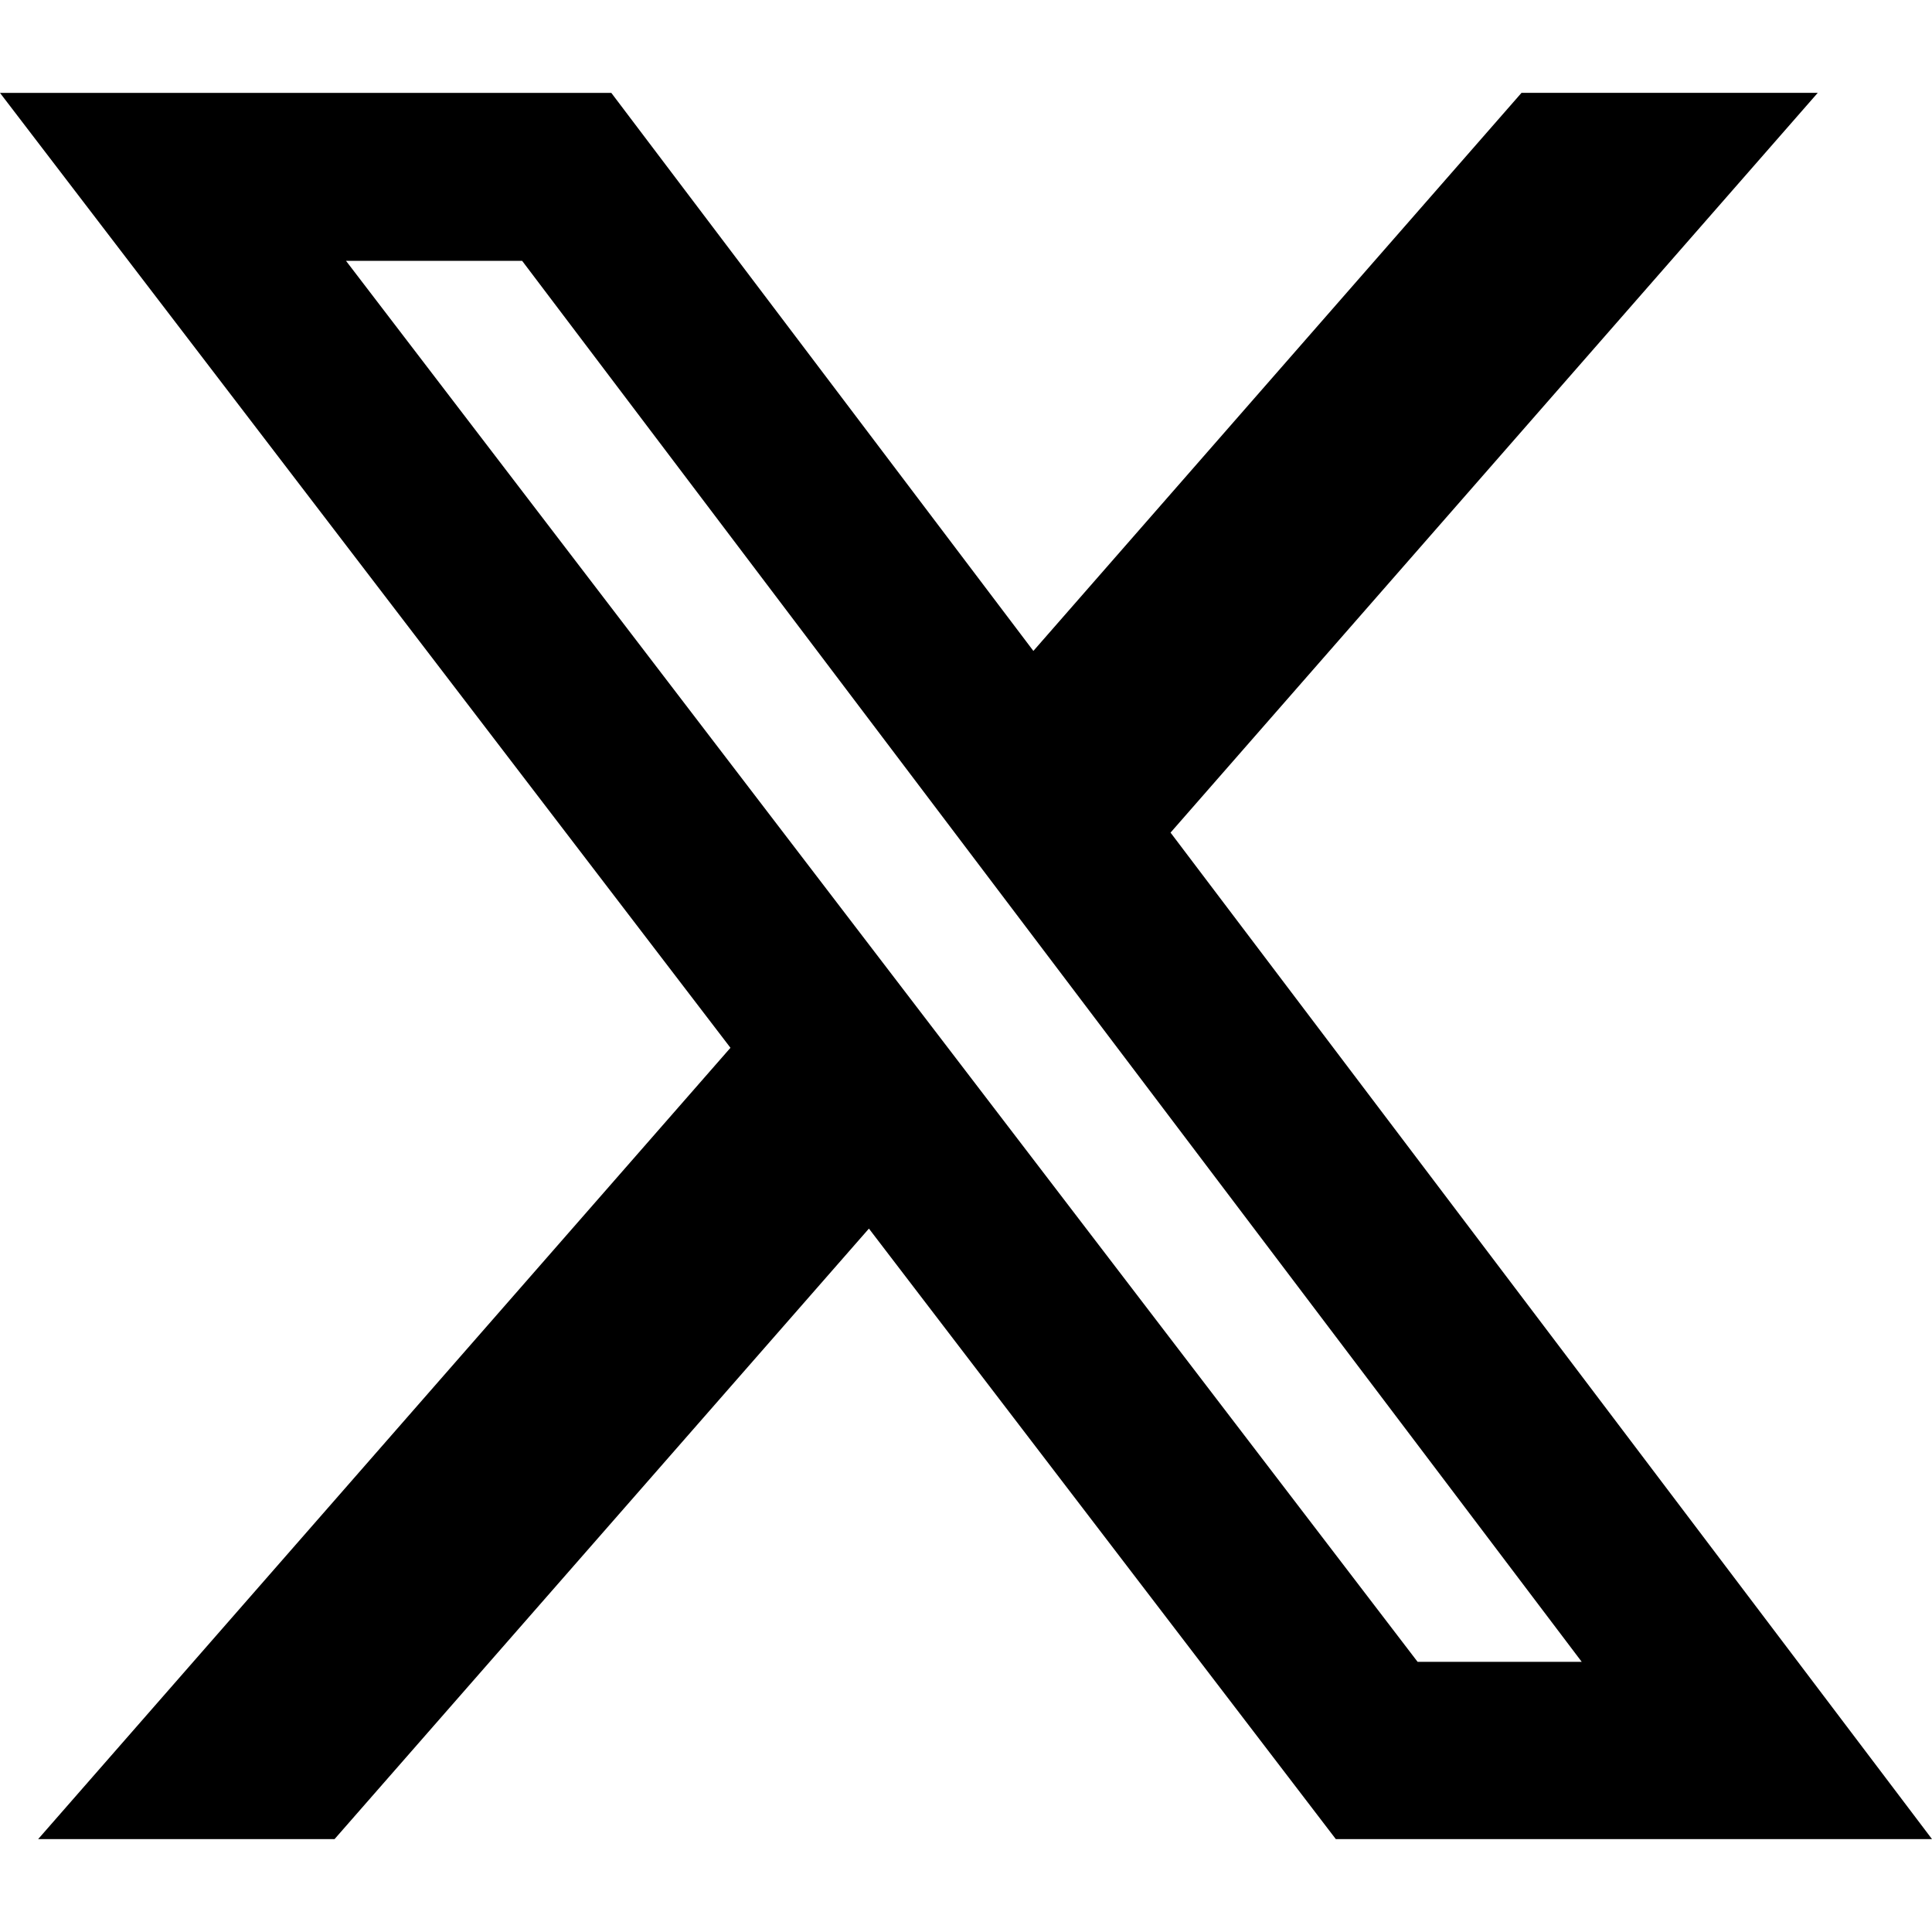
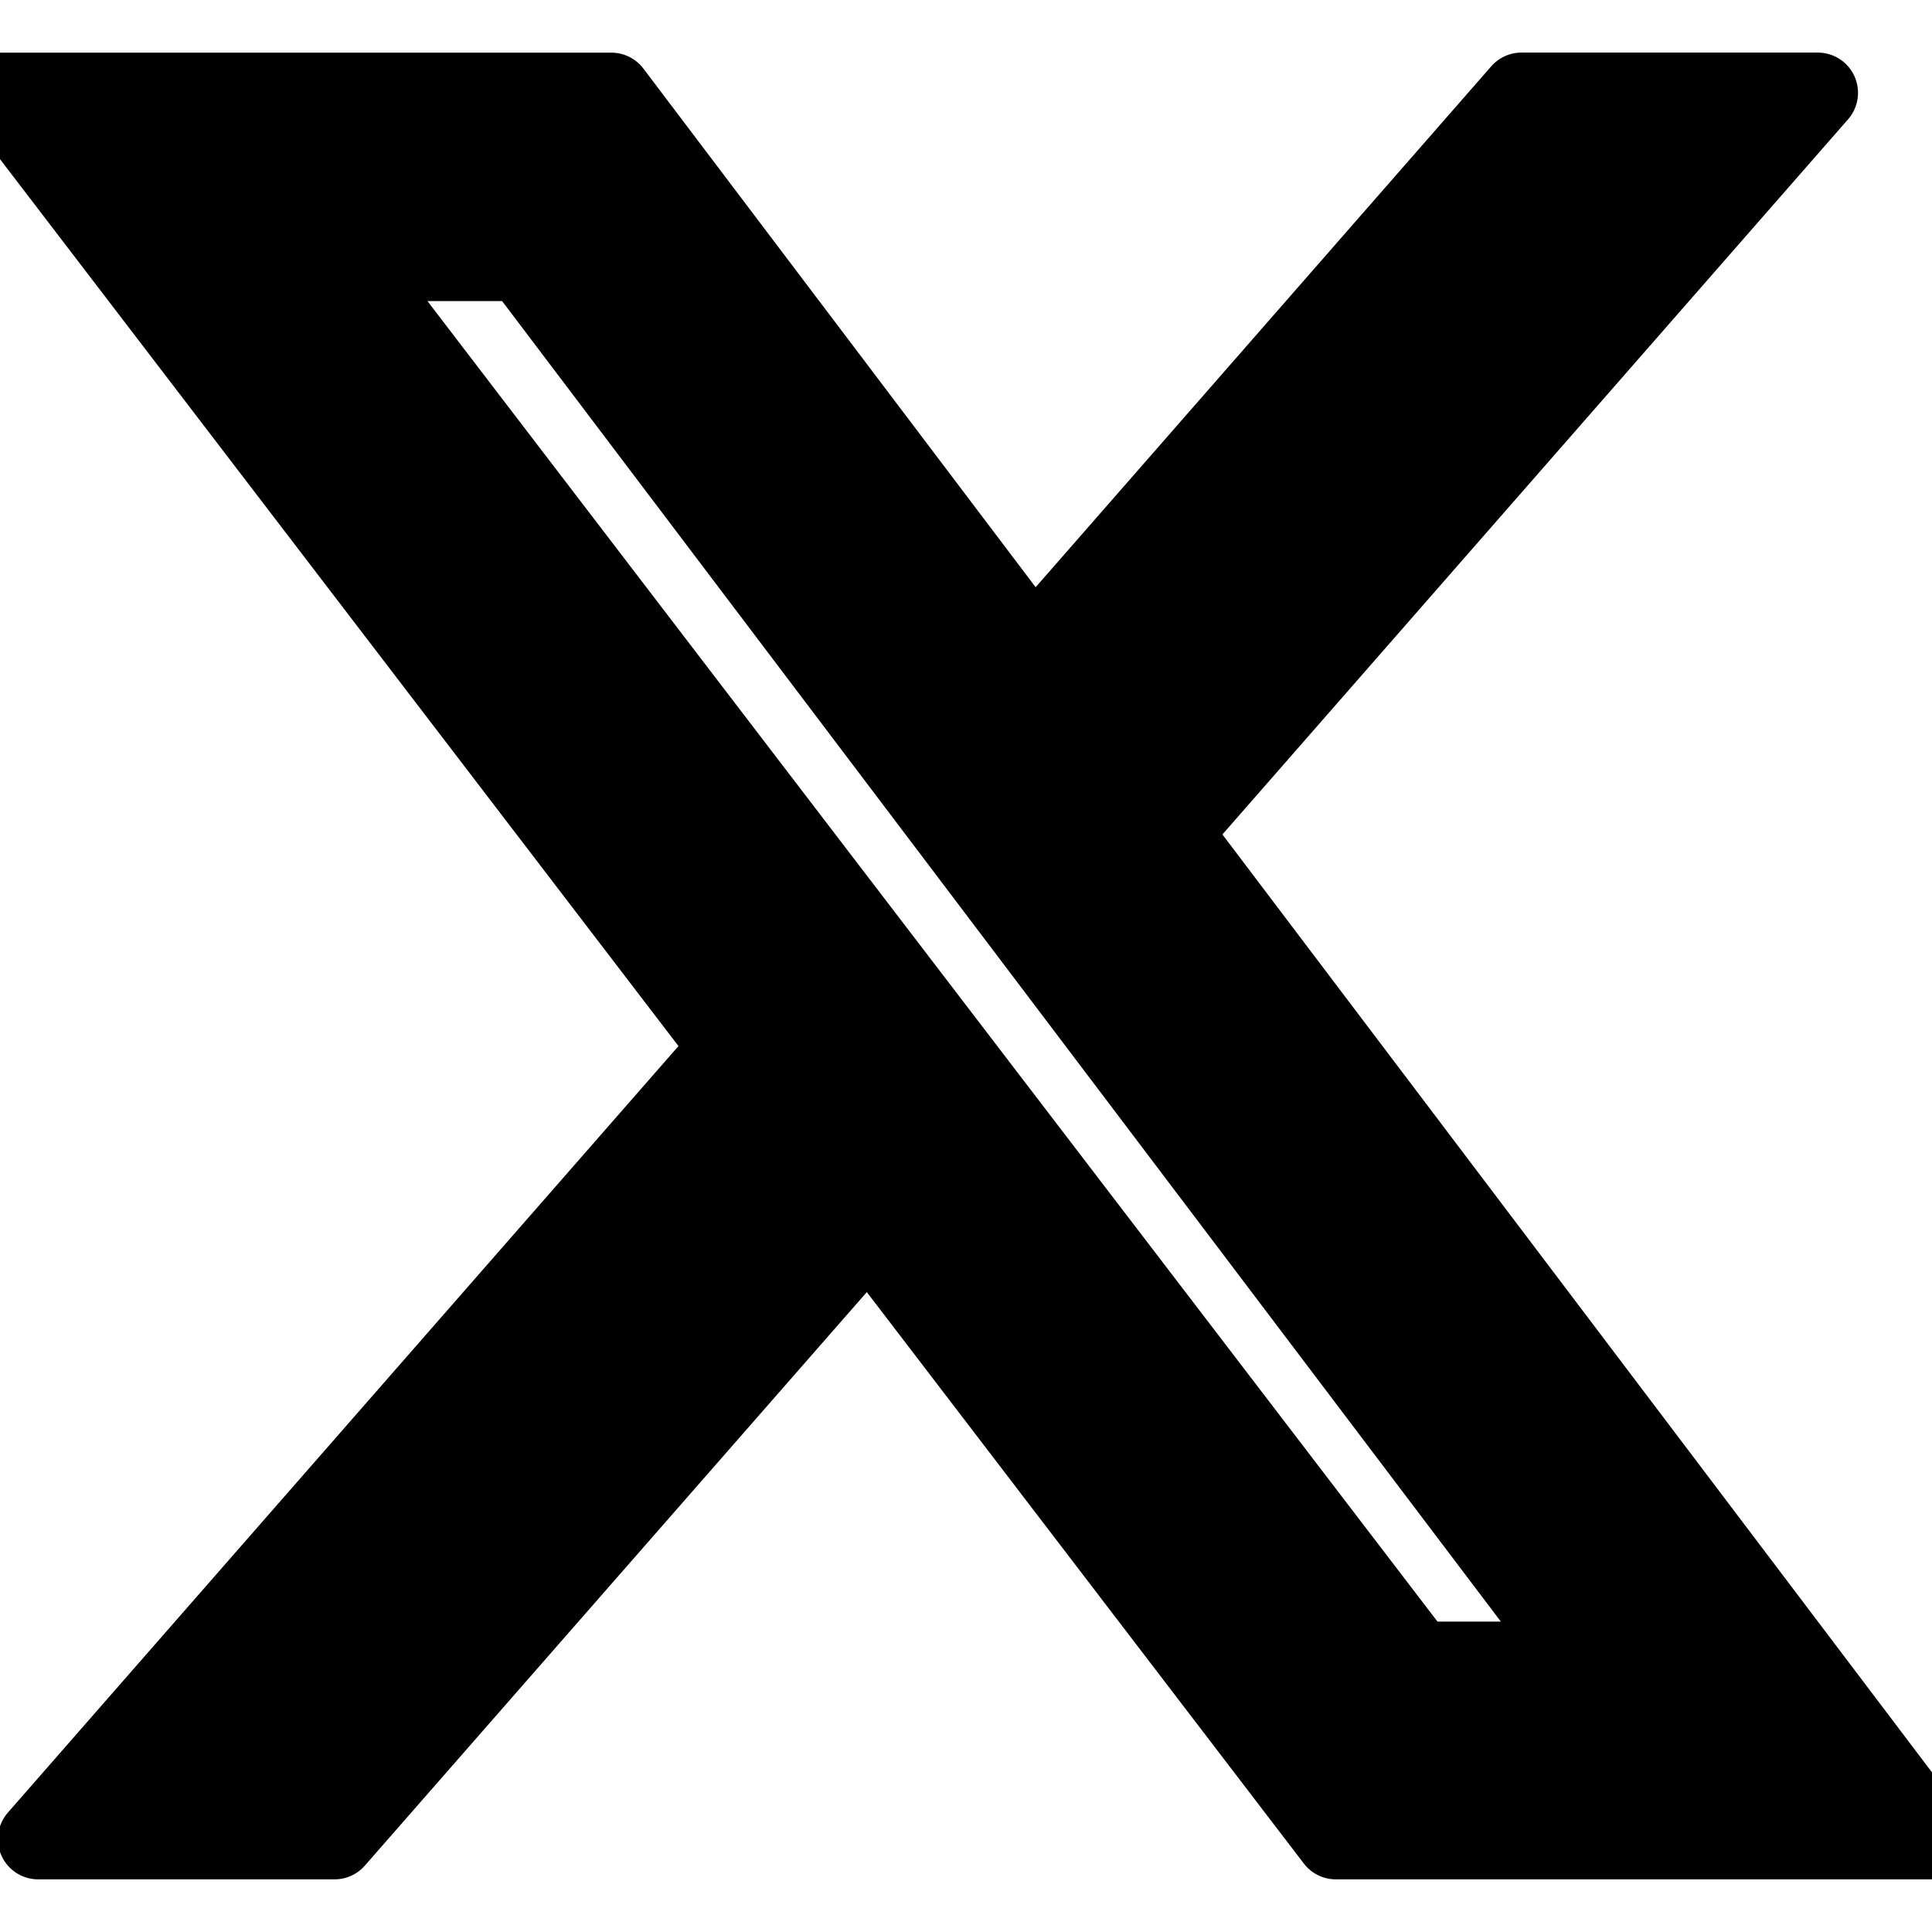
<svg xmlns="http://www.w3.org/2000/svg" role="img" viewBox="0 0 24 24">
-   <path d="M18.901 1.153h3.68l-8.04 9.19L24 22.846h-7.406l-5.8-7.584-6.638 7.584H.474l8.6-9.83L0 1.154h7.594l5.243 6.932ZM17.61 20.644h2.039L6.486 3.24H4.298Z" />
+   <g fill="currentColor" stroke="currentColor" stroke-linecap="round" stroke-linejoin="round" stroke-width="1">
+     <path d="M18.901 1.153h3.68l-8.04 9.19L24 22.846h-7.406l-5.8-7.584-6.638 7.584H.474l8.6-9.83L0 1.154h7.594l5.243 6.932ZM17.61 20.644h2.039L6.486 3.24H4.298Z" />
+   </g>
</svg>
